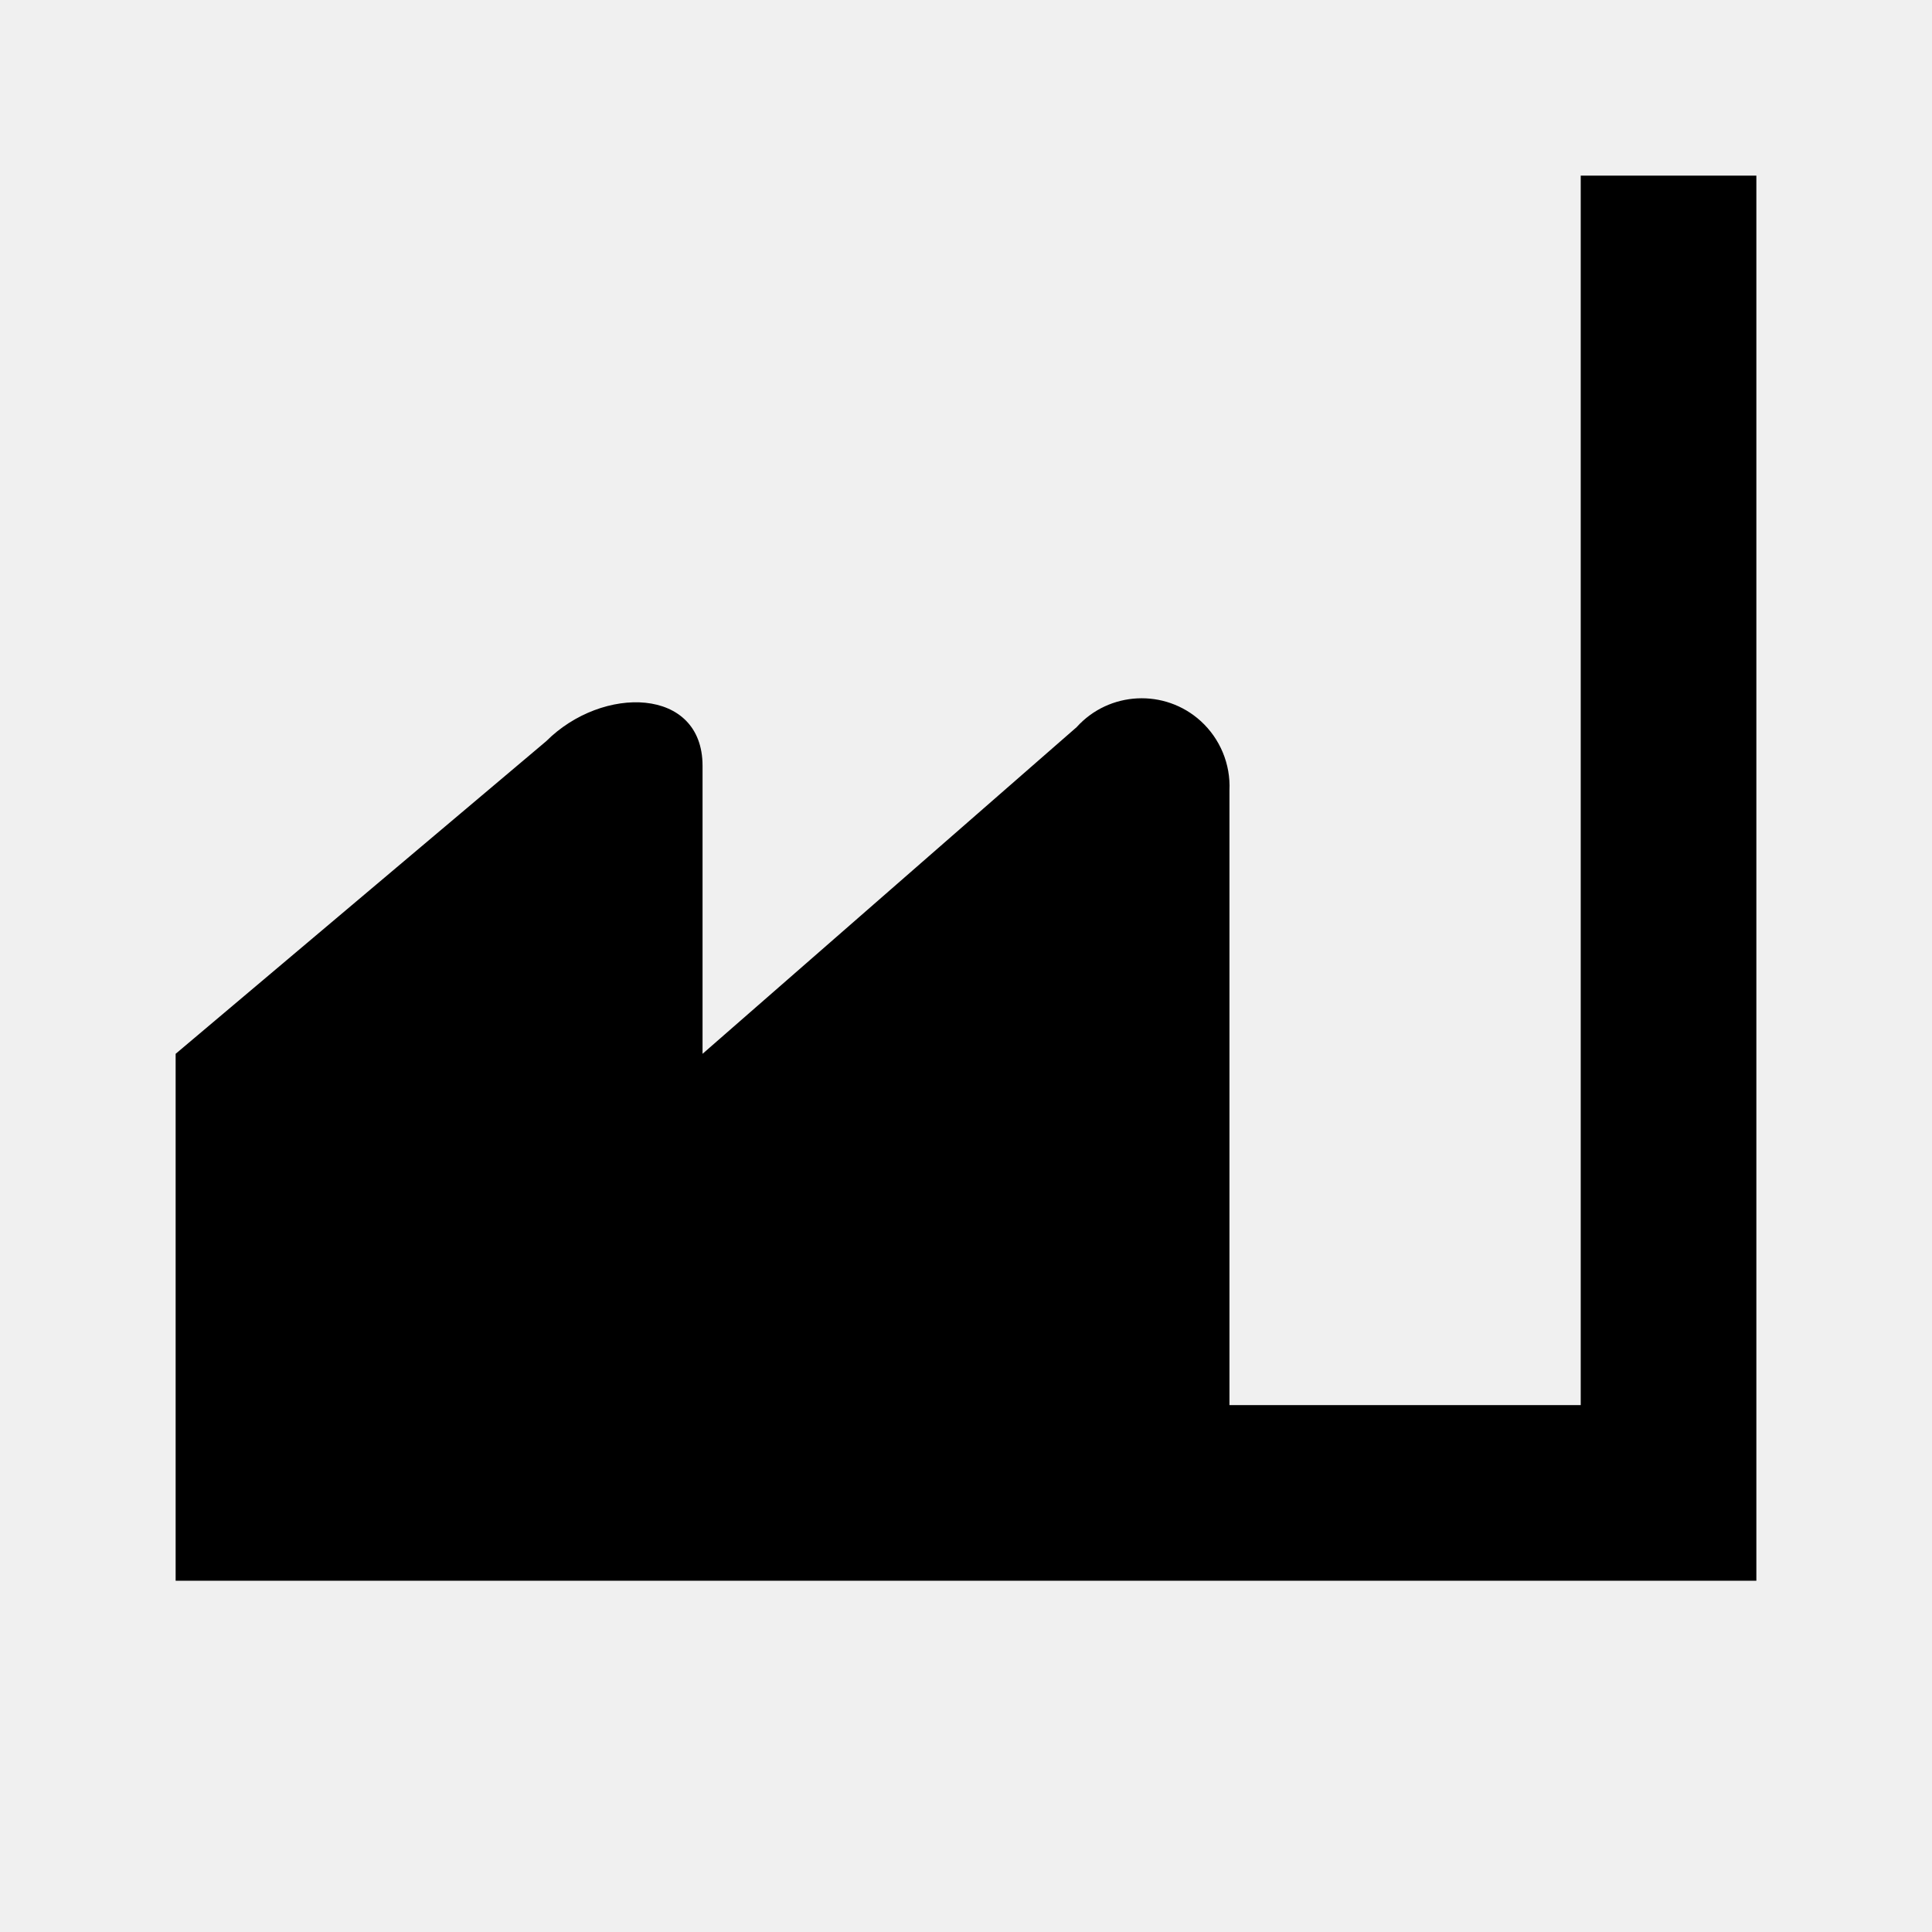
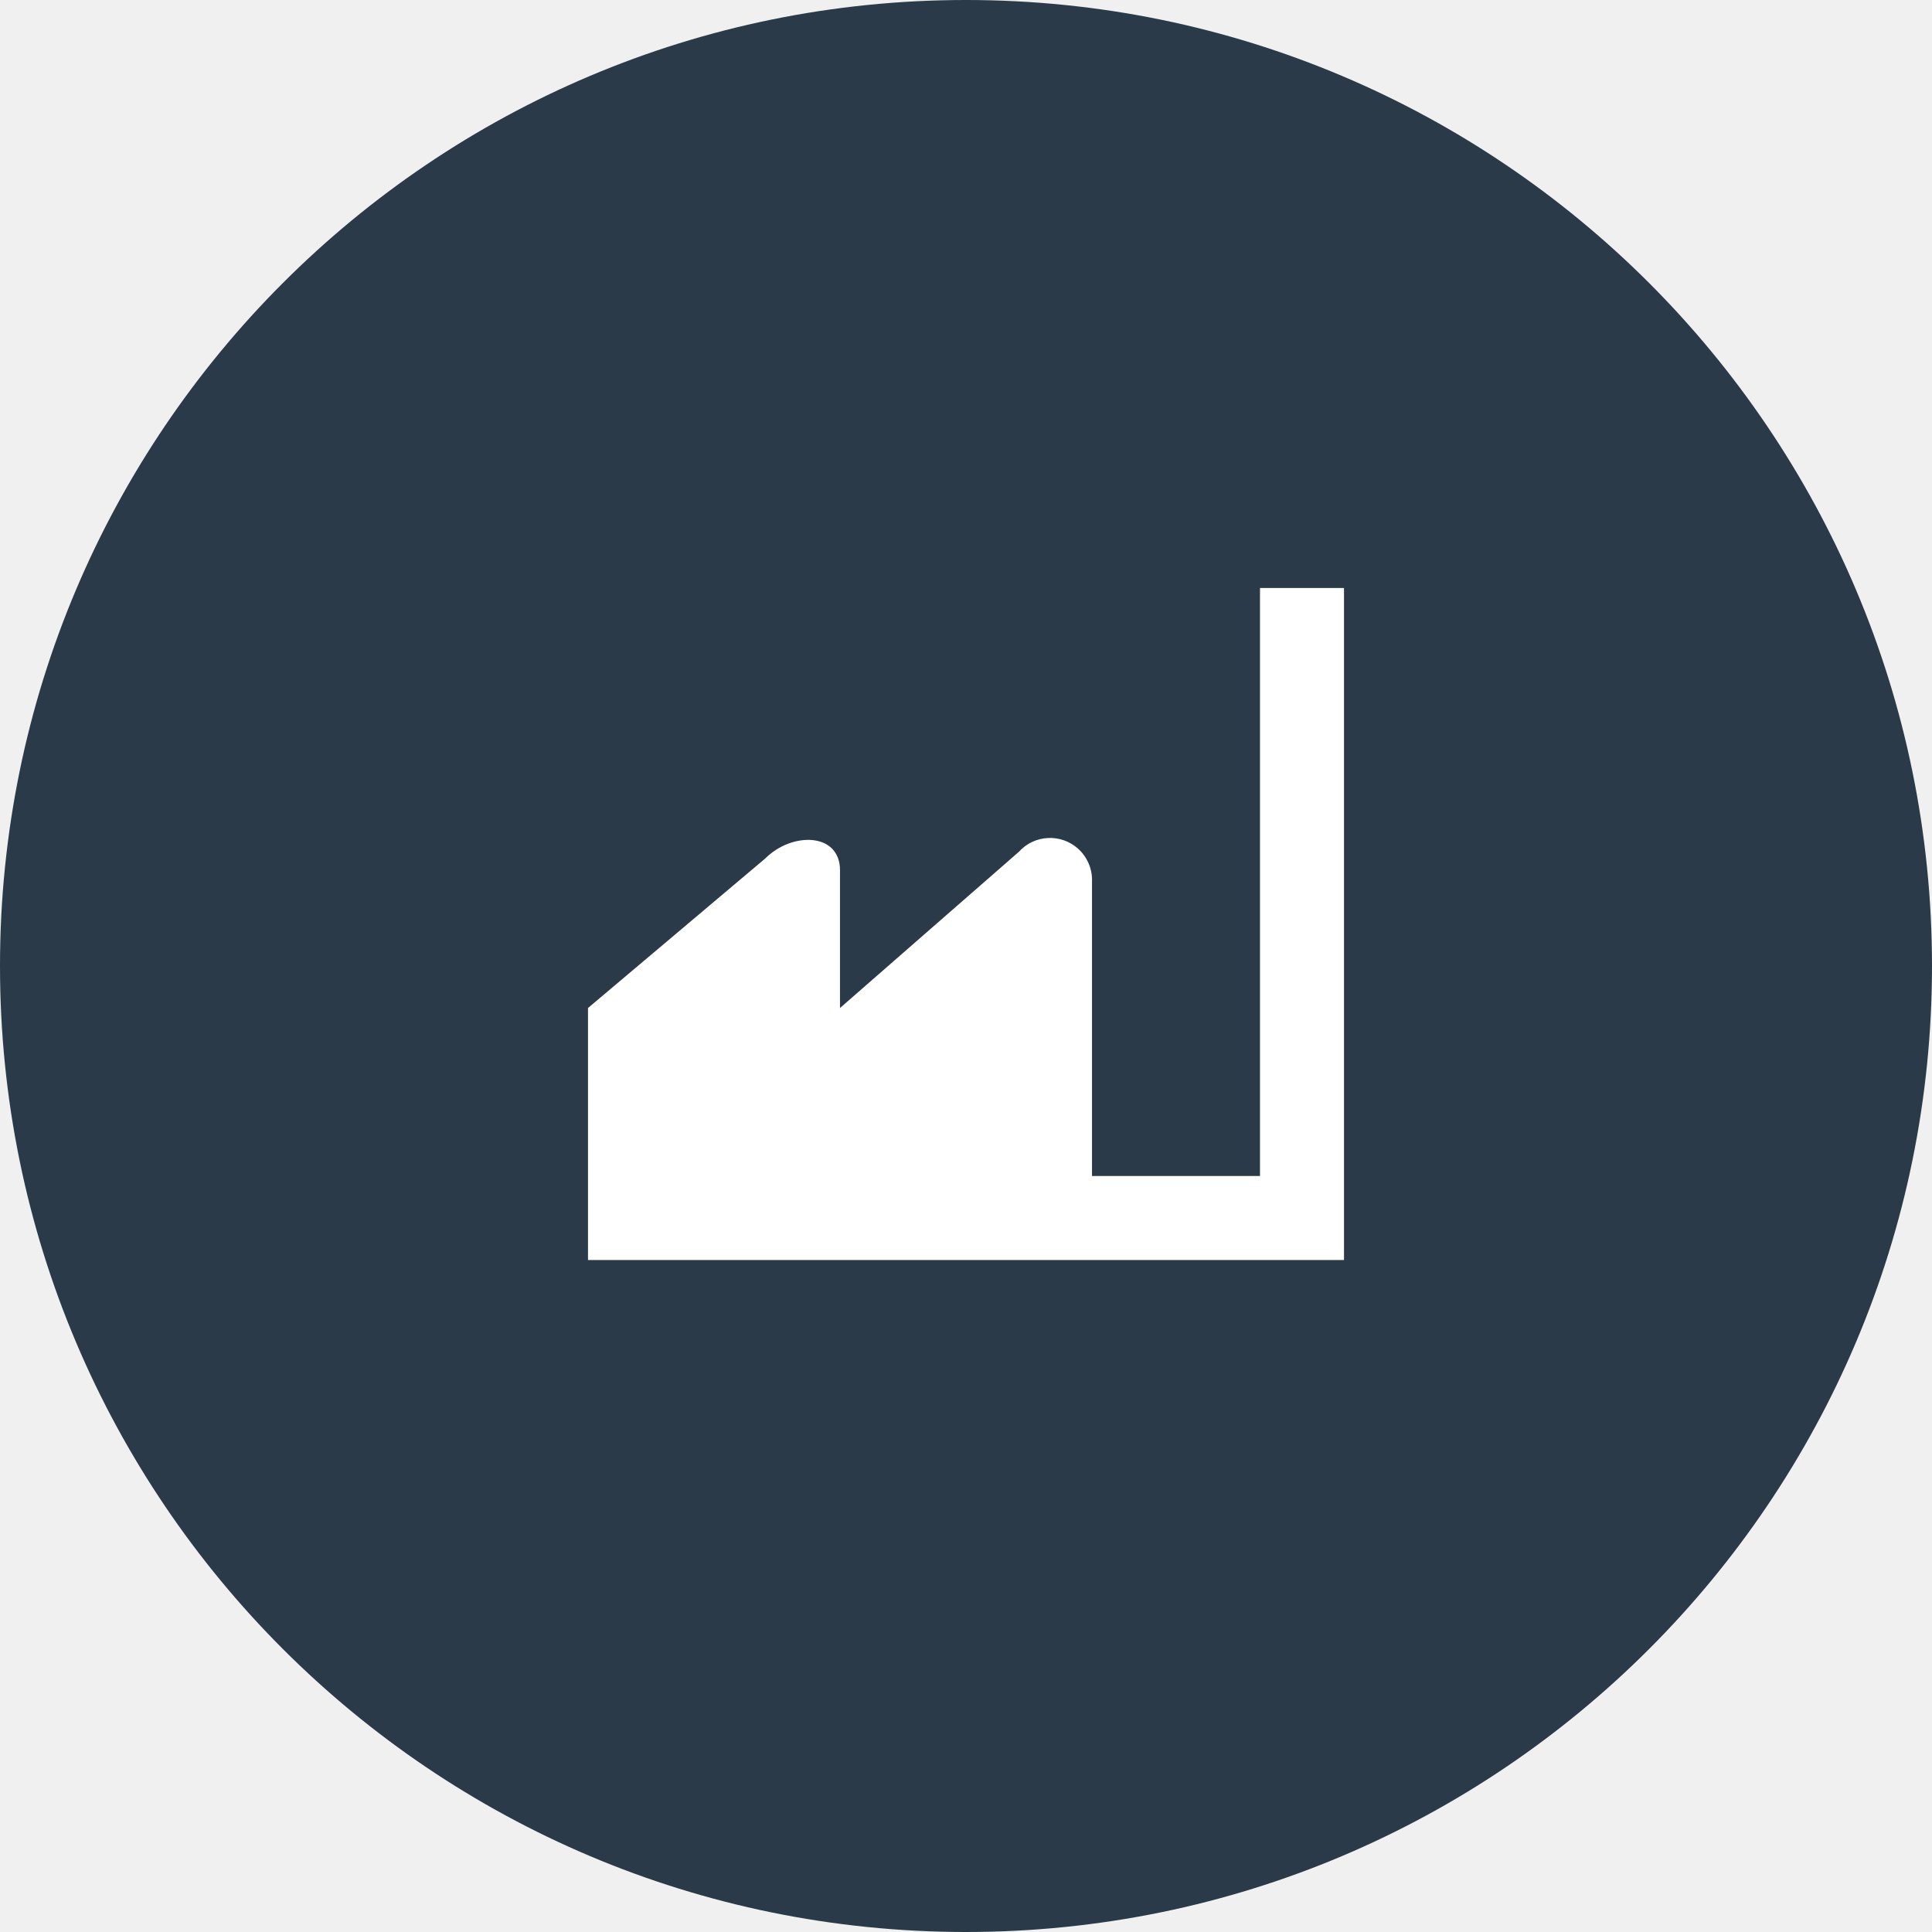
- <svg xmlns="http://www.w3.org/2000/svg" version="1.1" id="Layer_1" x="0px" y="0px" width="11px" height="11px" viewBox="0 0 11 11" style="enable-background:new 0 0 11 11;" xml:space="preserve">
-   <path d="M10,1v8H1V6l2.11-1.78C3.43,3.9,4,3.91,4,4.36V6l2.13-1.86c0.185-0.205,0.502-0.22,0.706-0.035  C6.947,4.206,7.007,4.351,7,4.5V8h2V1H10z" />
+ <svg xmlns="http://www.w3.org/2000/svg" viewBox="0 0 23 23" height="23" width="23">
+   <rect fill="none" x="0" y="0" width="23" height="23" />
+   <rect x="0" y="0" width="23" height="23" rx="11.5" ry="11.5" fill="rgba(17,34,51,0.88)" />
+   <path fill="#fff" transform="translate(6 6)" d="M10,1v8H1V6l2.11-1.78C3.43,3.9,4,3.91,4,4.36V6l2.13-1.86c0.185-0.205,0.502-0.22,0.706-0.035  C6.947,4.206,7.007,4.351,7,4.5V8h2V1H10z" />
</svg>
